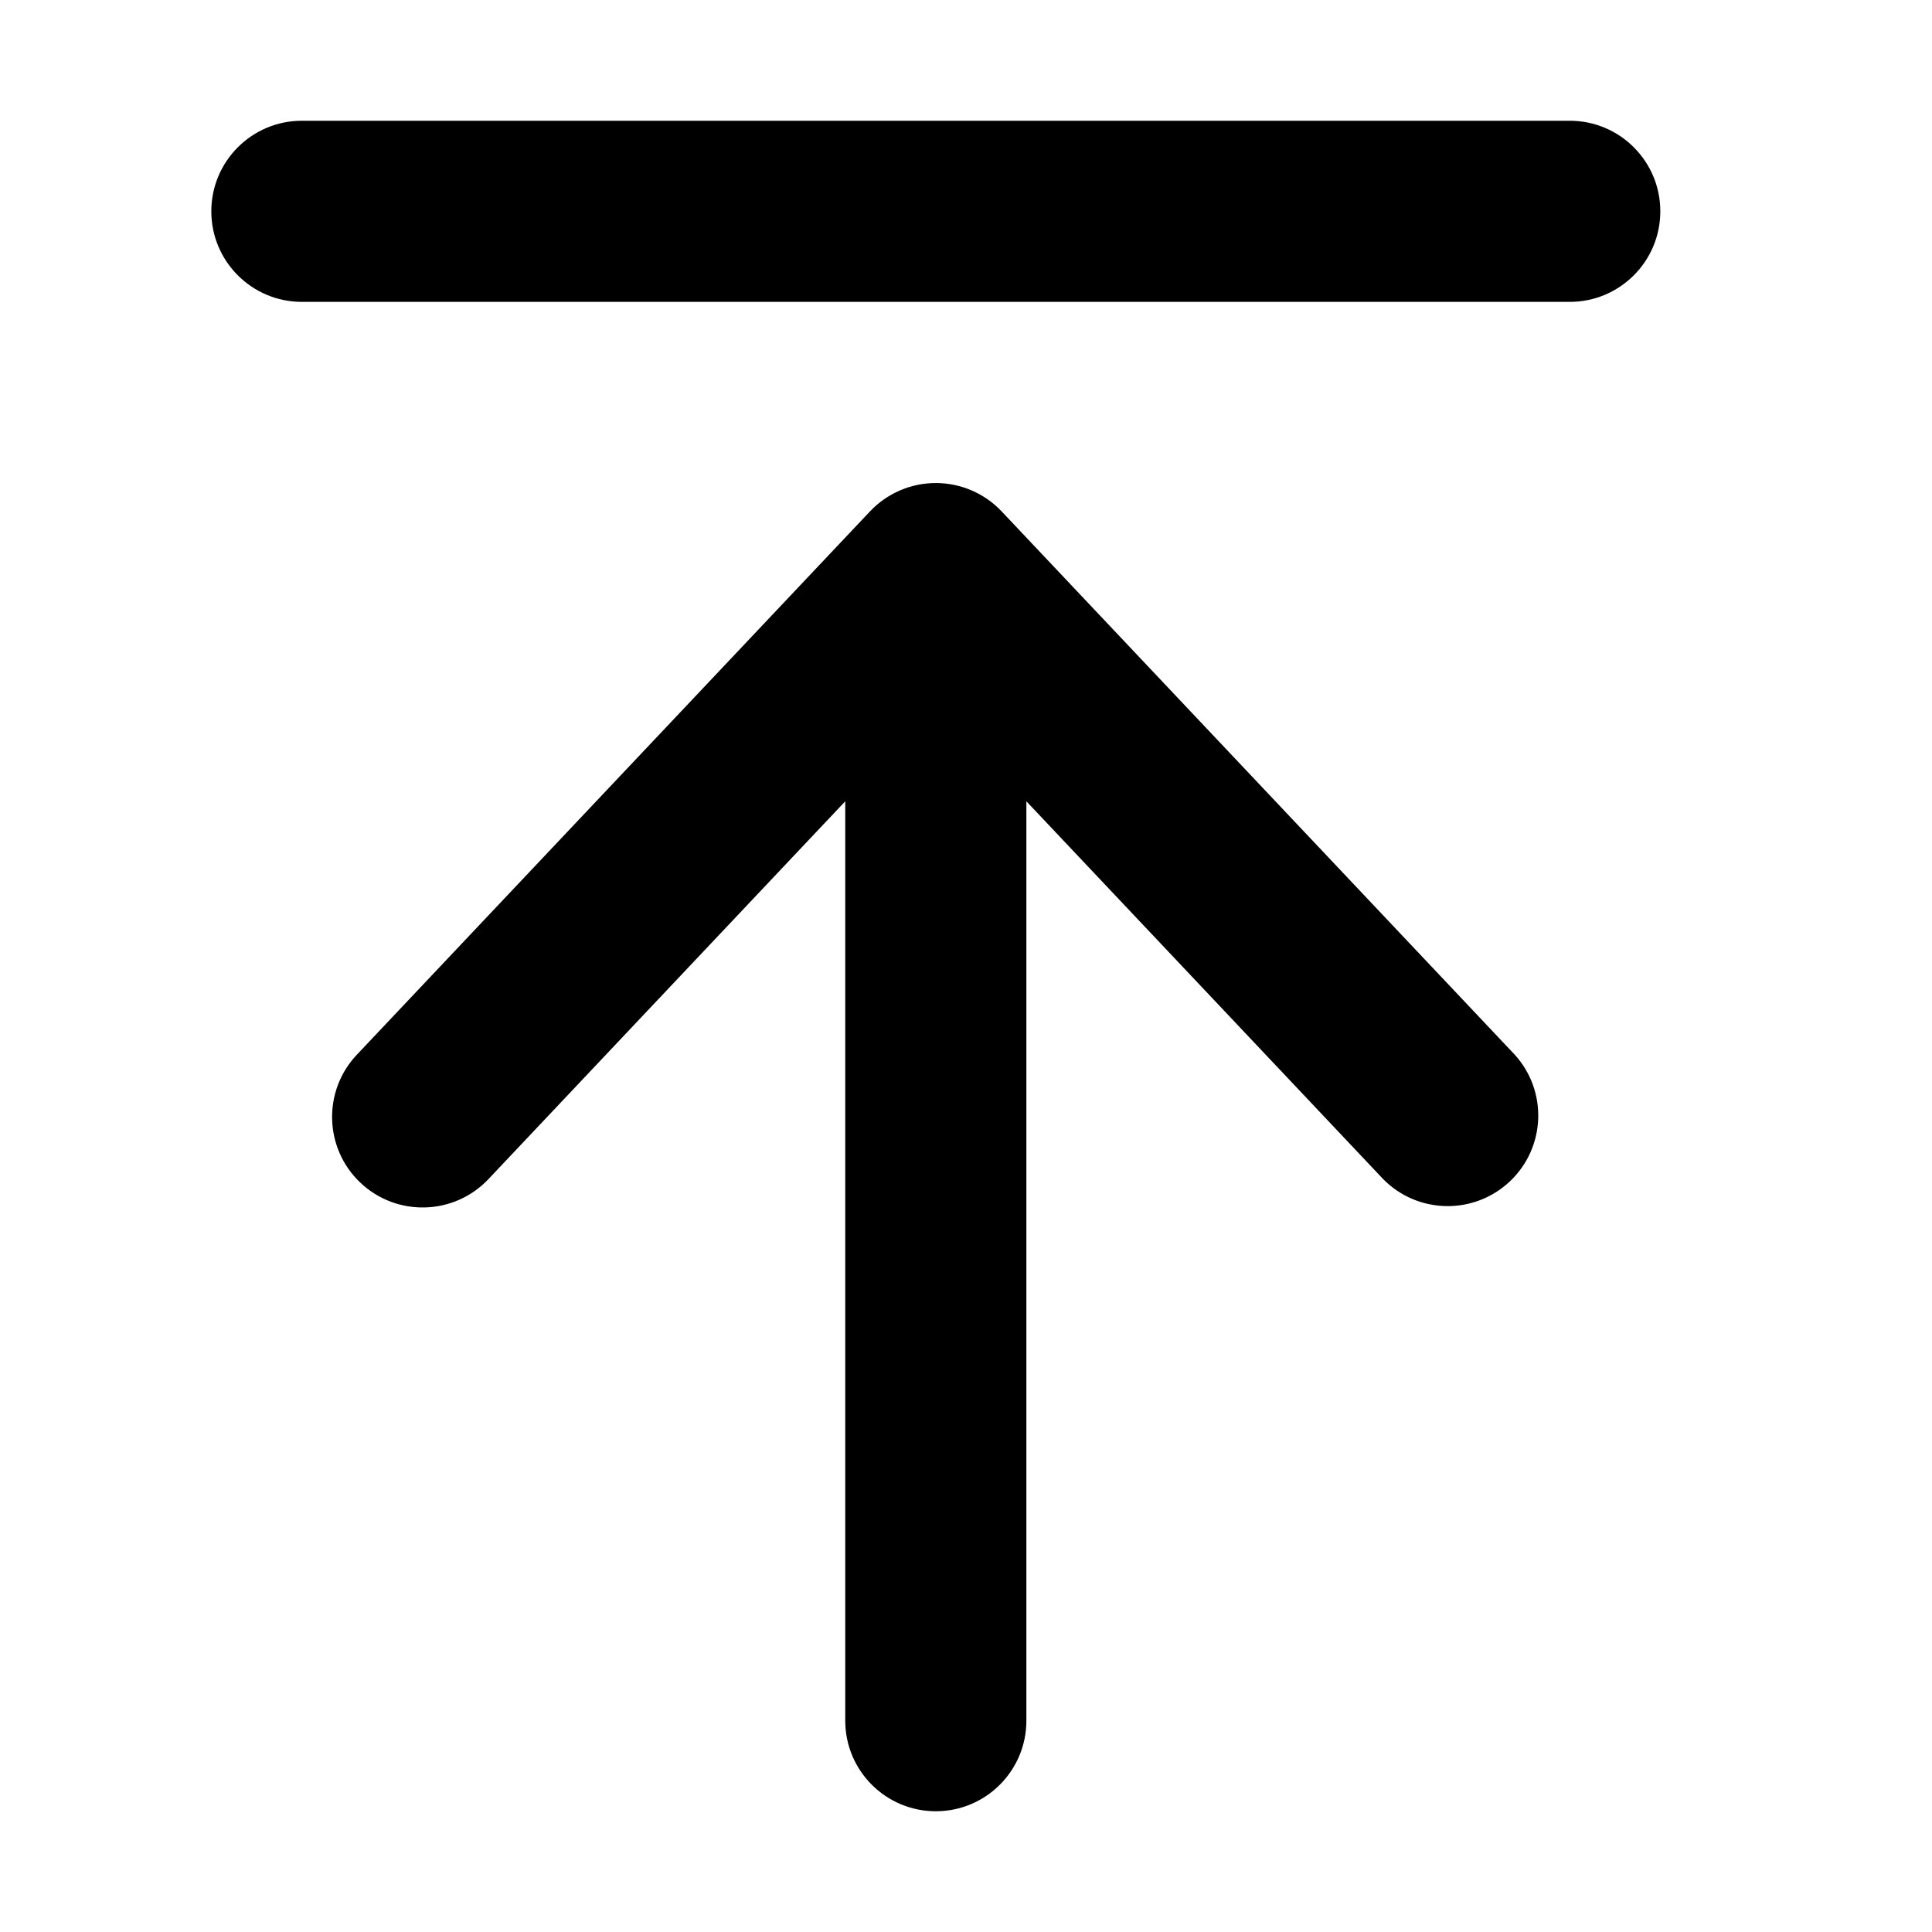
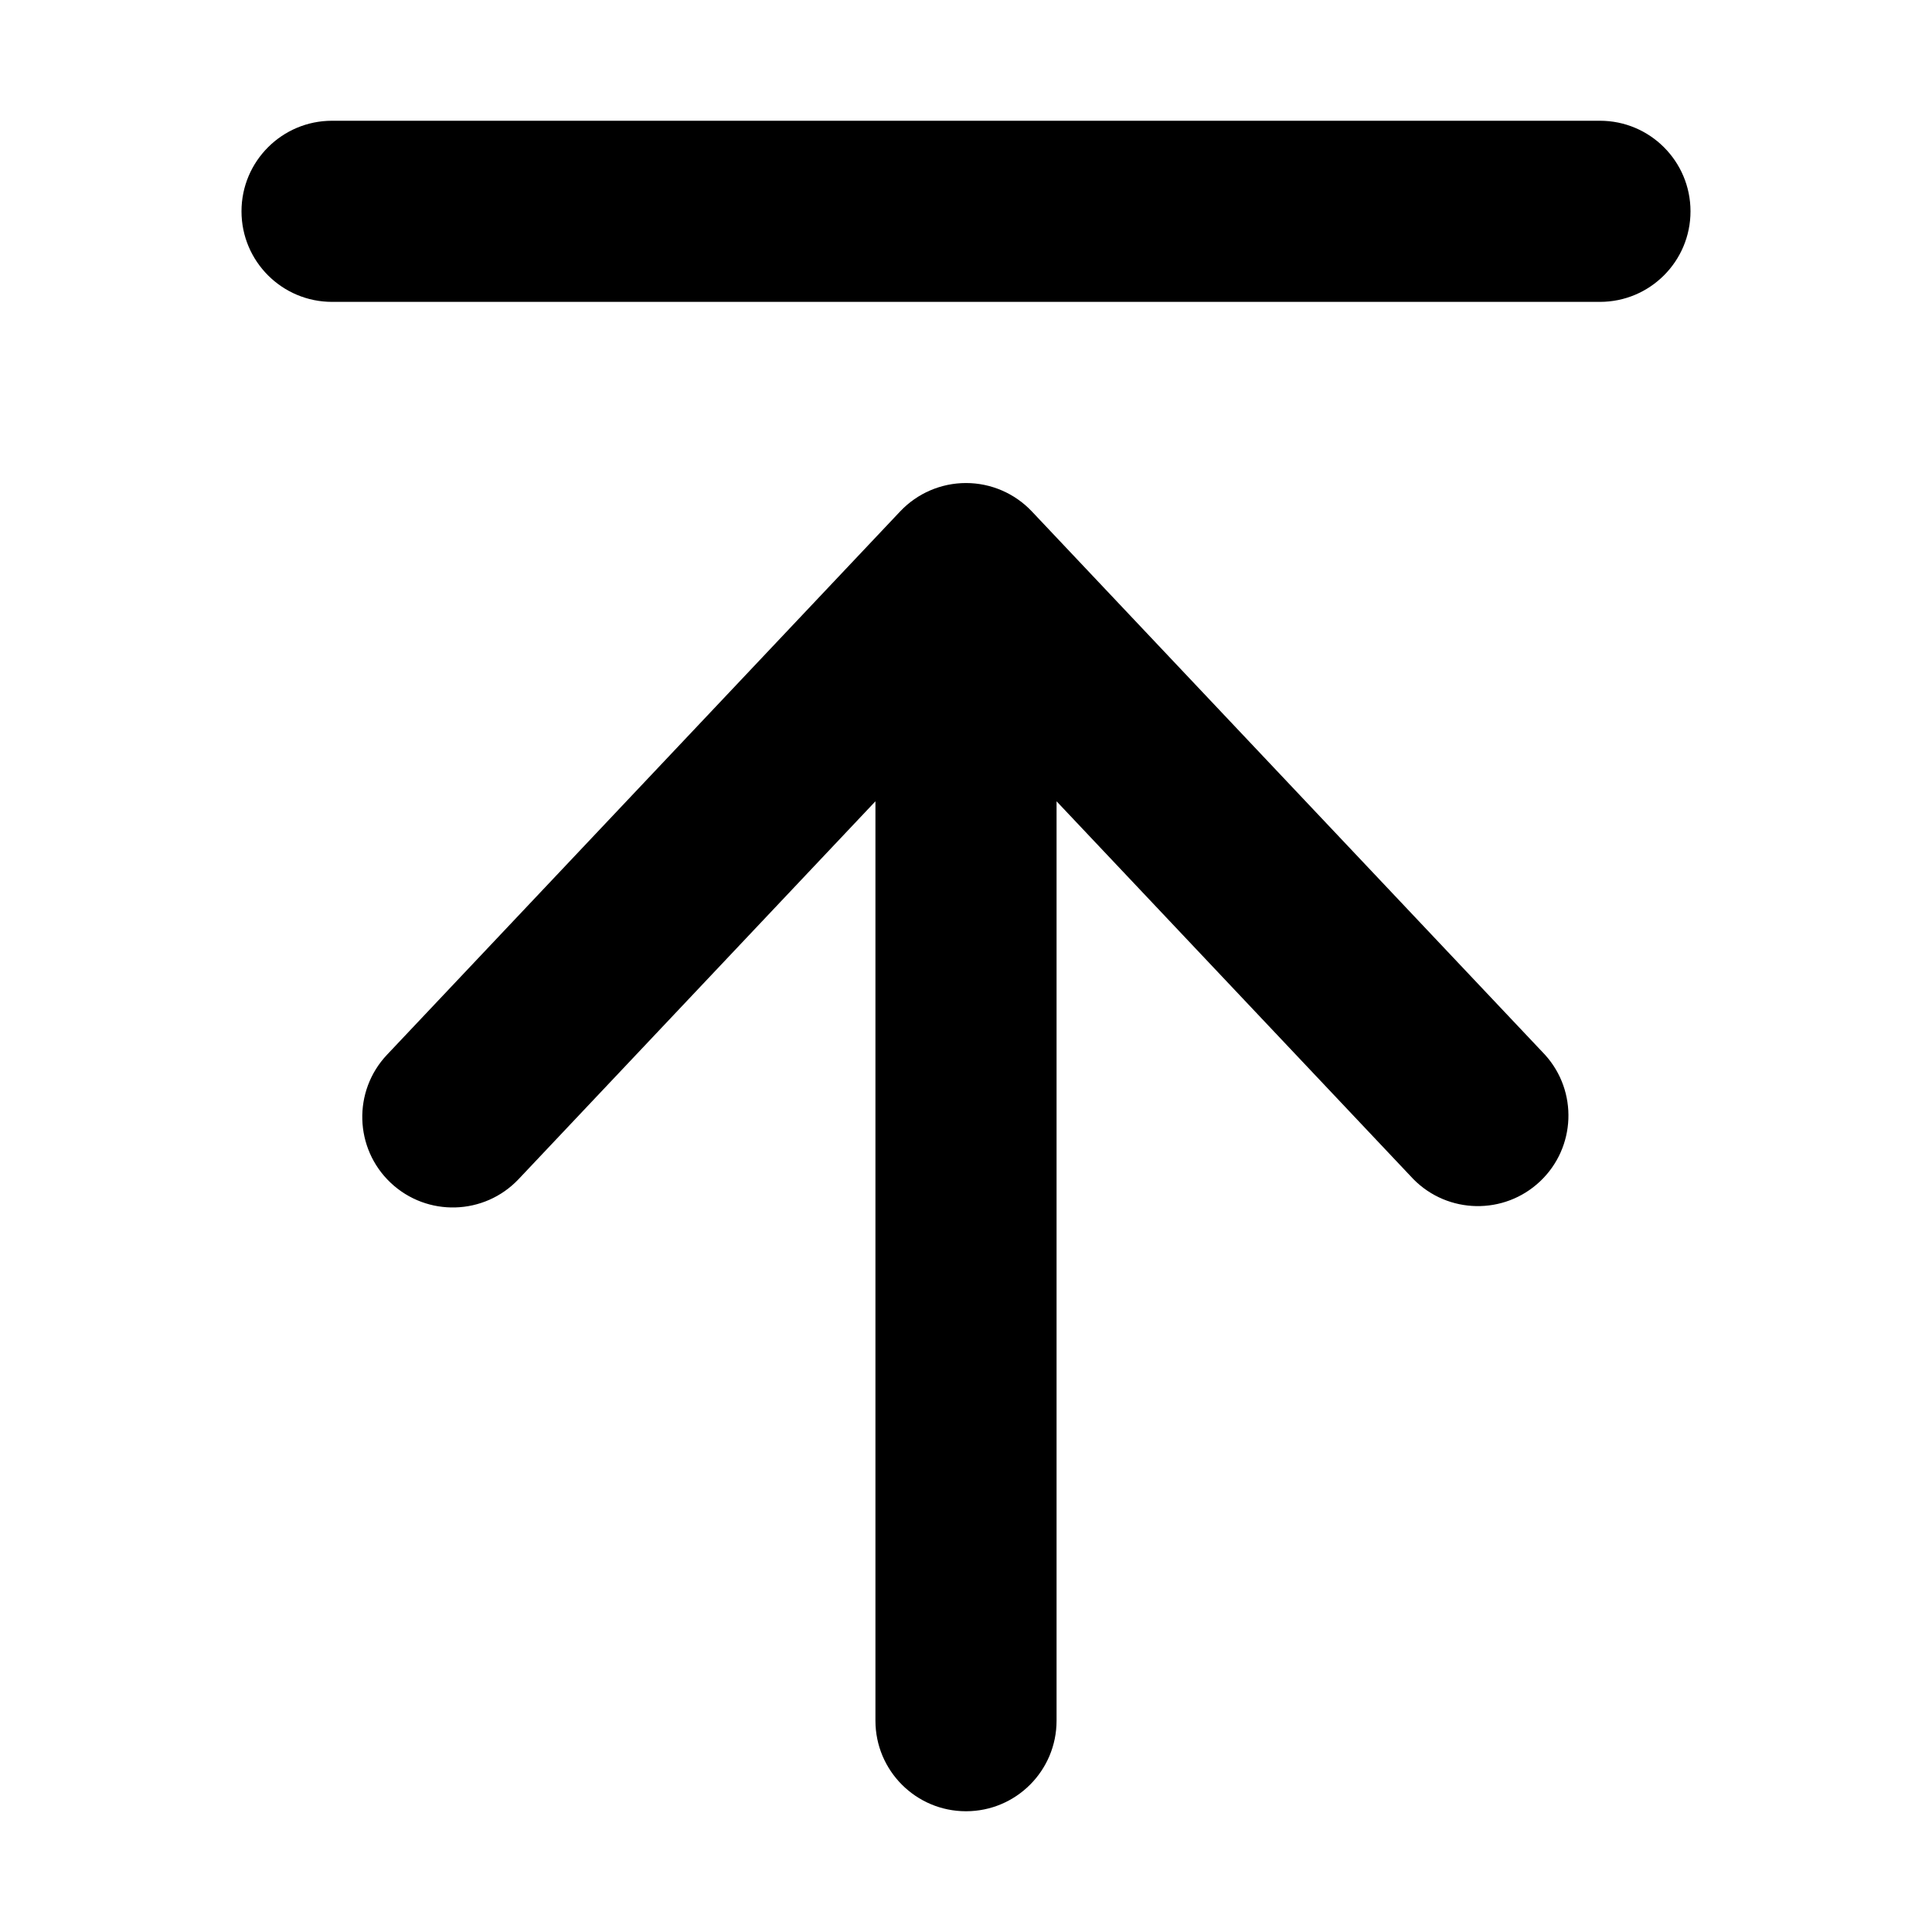
<svg xmlns="http://www.w3.org/2000/svg" width="16" height="16" fill="none" viewBox="0 0 16 16">
  <g fill="currentColor">
-     <path d="M2.5 2.5a.75.75 0 010-1.5H13a.75.75 0 010 1.5H2.5zM2.985 9.795a.75.75 0 001.06-.03L7 6.636v7.614a.75.75 0 001.5 0V6.636l2.955 3.129a.75.75 0 001.09-1.03l-4.25-4.5a.75.75 0 00-1.09 0l-4.25 4.5a.75.75 0 00.03 1.06z" />
+     <path d="M2.75 2.5a.75.75 0 010-1.5h10.5a.75.75 0 010 1.5H2.75zM3.235 9.795a.75.75 0 001.06-.03L7.25 6.636v7.614a.75.75 0 001.5 0V6.636l2.955 3.129a.75.75 0 001.09-1.03l-4.25-4.5a.75.75 0 00-1.09 0l-4.25 4.5a.75.75 0 00.03 1.06z" />
  </g>
</svg>
